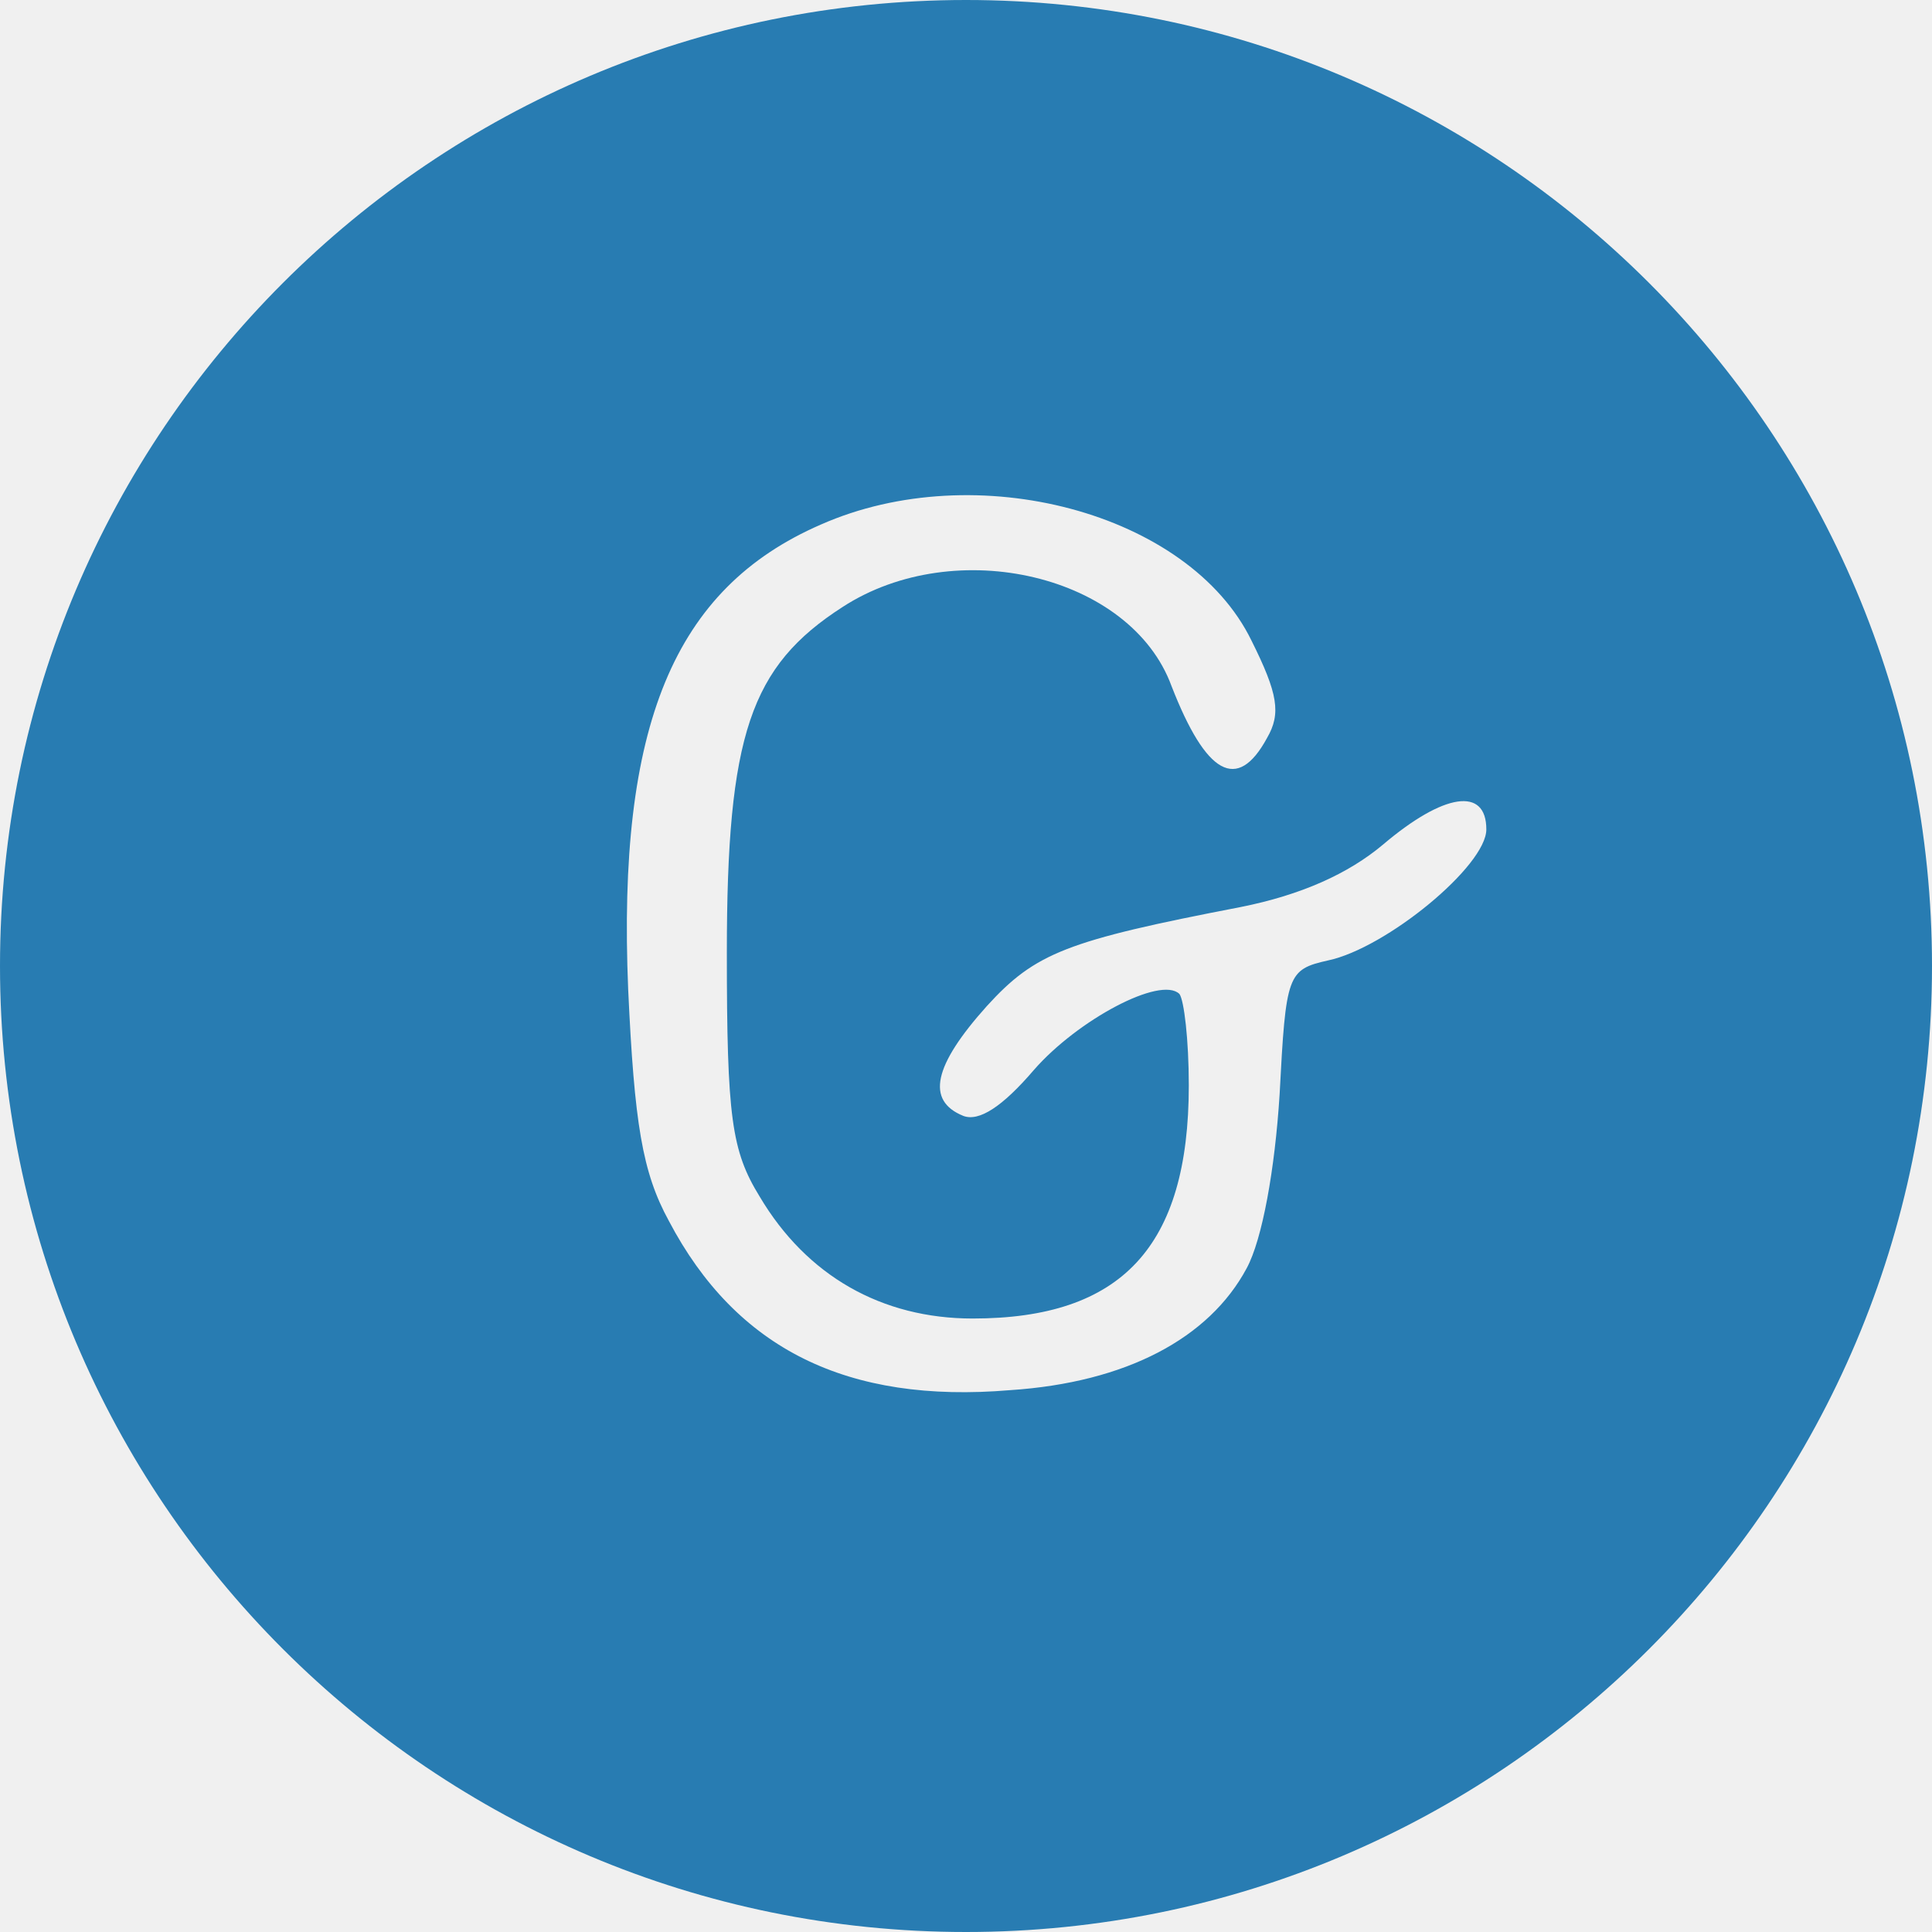
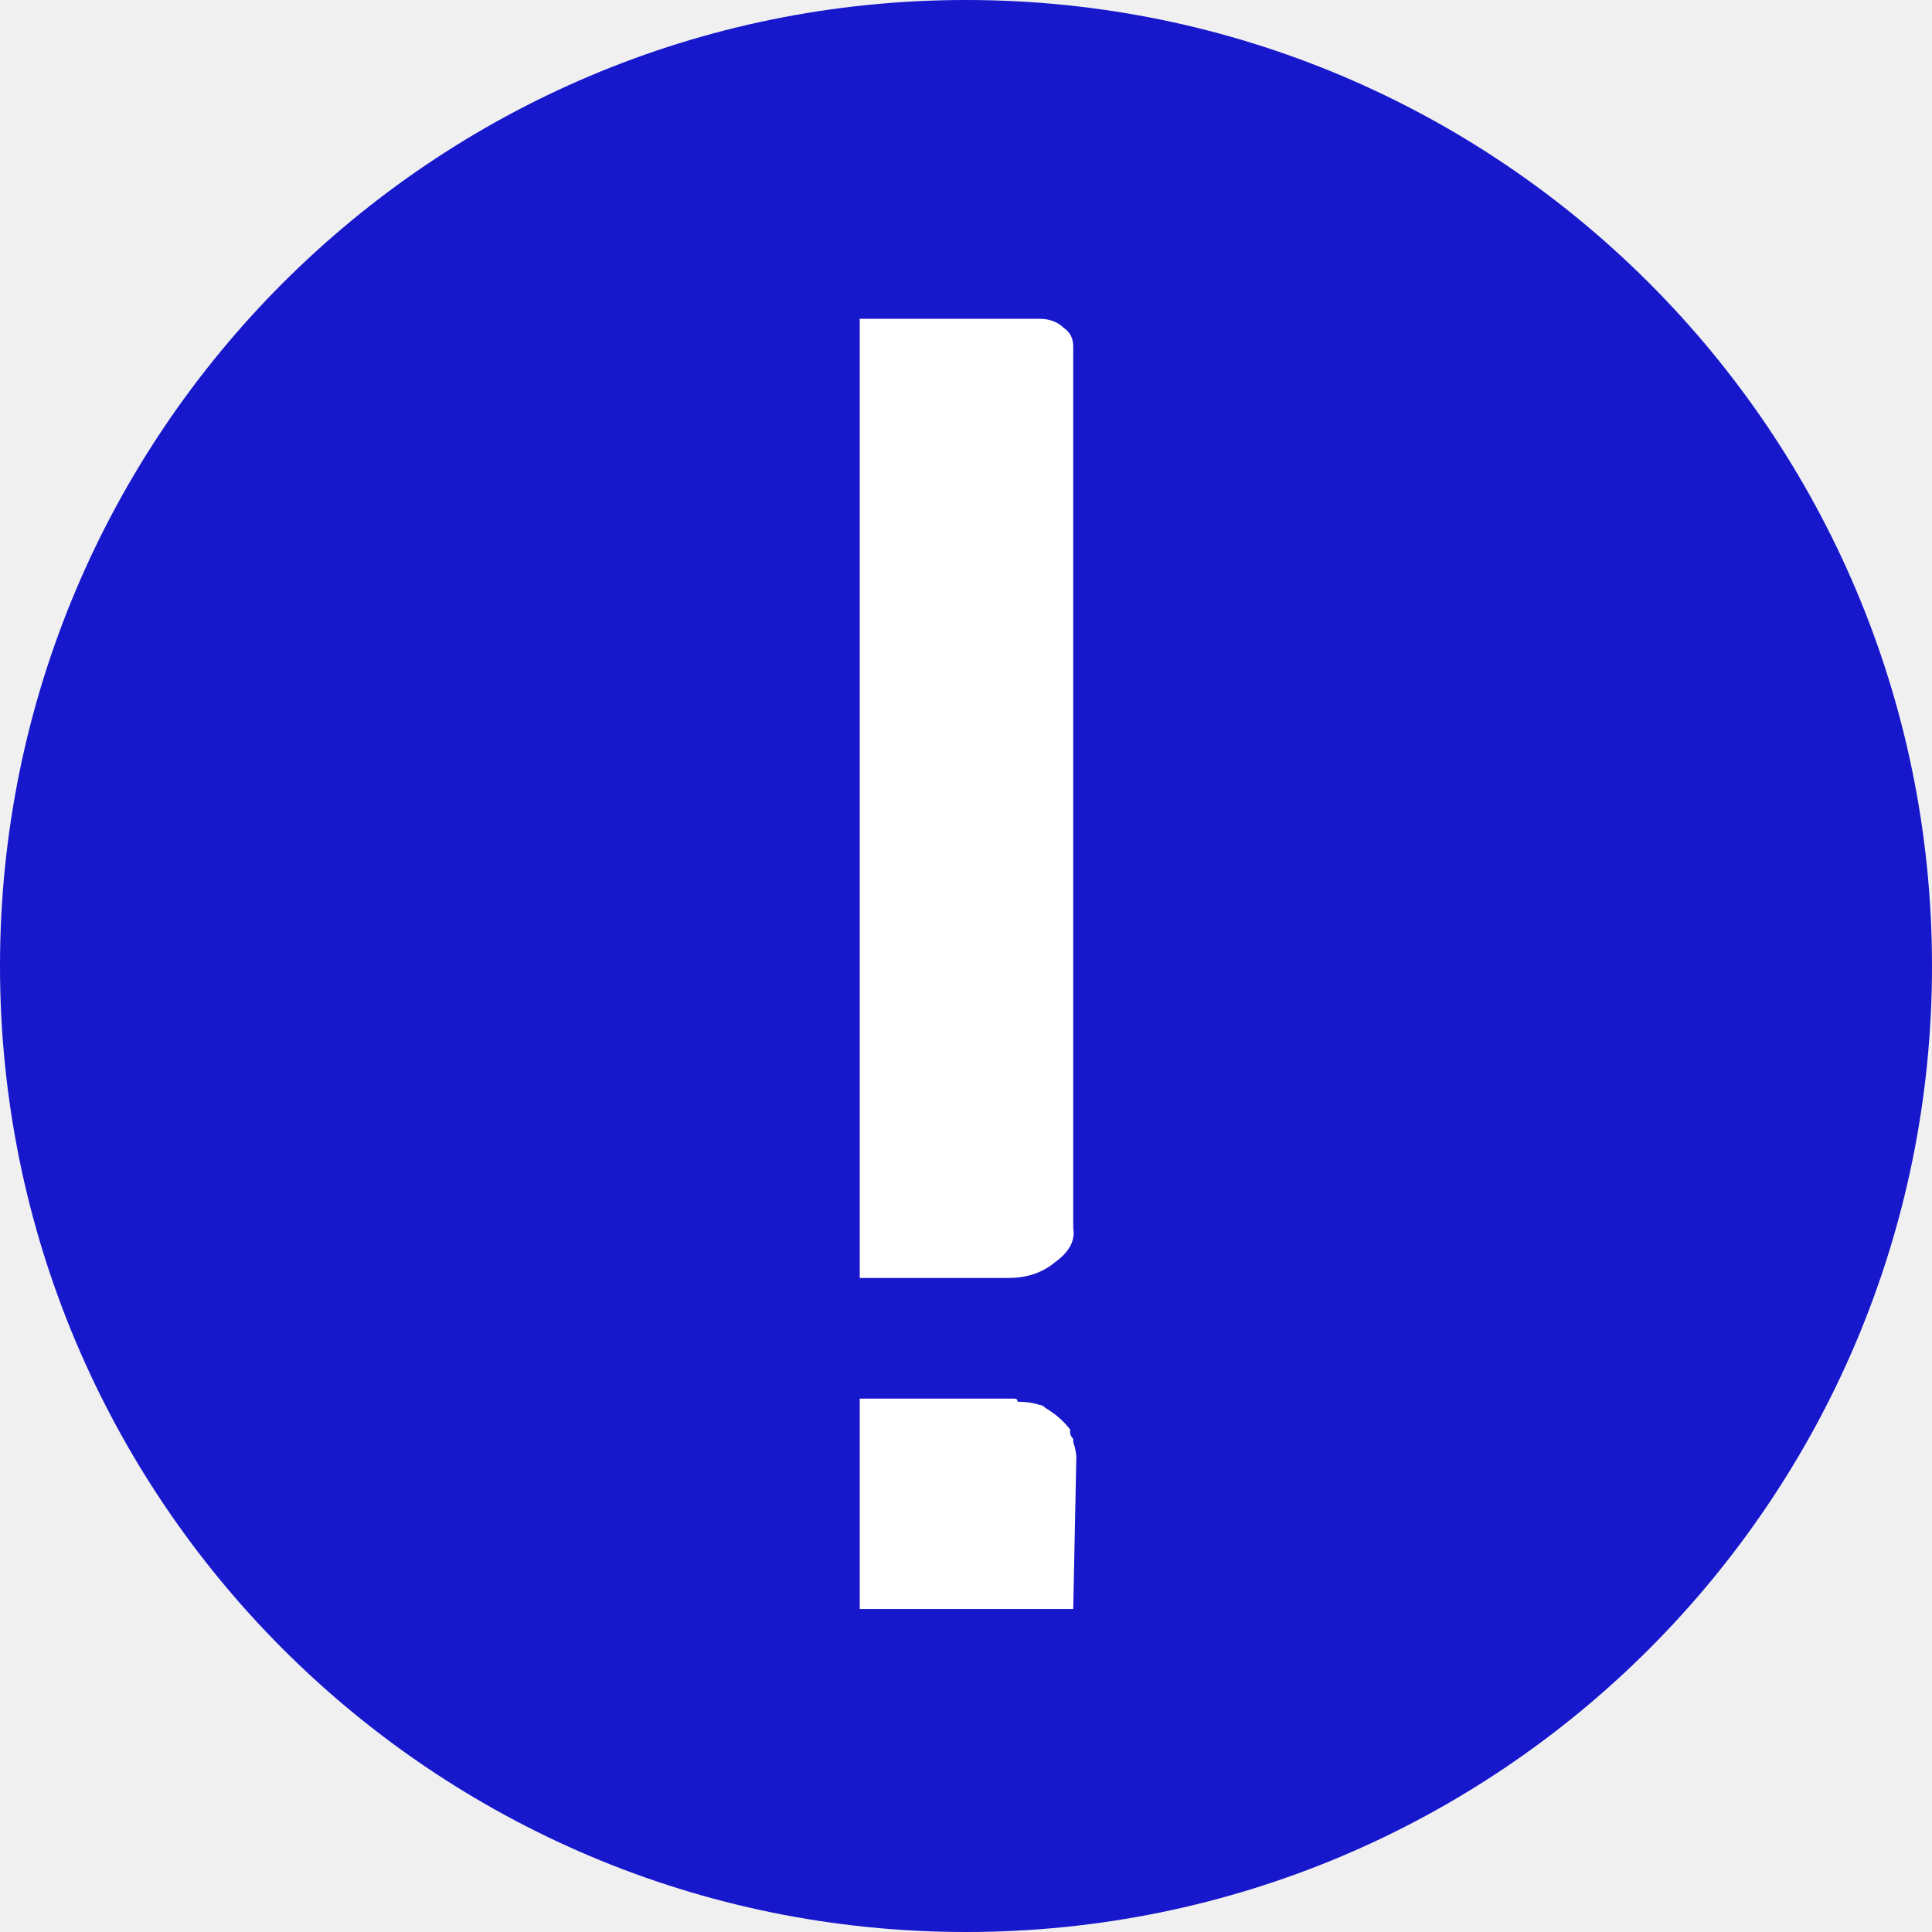
- <svg xmlns="http://www.w3.org/2000/svg" width="28" height="28" viewBox="0 0 28 28" fill="none">
-   <path fill-rule="evenodd" clip-rule="evenodd" d="M14 0C21.732 0 28 6.268 28 14C28 21.732 21.732 28 14 28C6.268 28 0 21.732 0 14C0 6.268 6.268 0 14 0ZM9.104 14.339C8.945 10.518 9.762 8.531 11.895 7.603C14.142 6.609 17.229 7.426 18.136 9.281C18.522 10.054 18.568 10.342 18.363 10.695C17.932 11.49 17.478 11.225 16.979 9.944C16.389 8.332 13.847 7.736 12.213 8.796C10.874 9.657 10.534 10.651 10.534 13.809C10.534 16.194 10.602 16.68 11.01 17.342C11.691 18.491 12.78 19.109 14.097 19.109C16.253 19.109 17.229 18.071 17.229 15.73C17.229 15.068 17.16 14.493 17.093 14.405C16.82 14.14 15.617 14.78 14.982 15.509C14.528 16.039 14.188 16.26 13.96 16.172C13.416 15.951 13.529 15.443 14.301 14.582C15.005 13.809 15.458 13.632 17.978 13.146C18.863 12.97 19.544 12.66 20.043 12.241C20.928 11.49 21.541 11.402 21.541 12.02C21.541 12.55 20.088 13.742 19.248 13.919C18.658 14.052 18.636 14.118 18.545 15.862C18.477 16.945 18.295 17.96 18.068 18.38C17.524 19.396 16.321 20.036 14.641 20.147C12.281 20.346 10.67 19.55 9.694 17.695C9.308 16.989 9.194 16.282 9.104 14.339Z" fill="#287CB2" />
+ <svg xmlns="http://www.w3.org/2000/svg" width="28" height="28" viewBox="0 0 400 400" fill="none">
+   <path d="M400 200C400 310.457 310.457 400 200 400C89.543 400 0 310.457 0 200C0 89.543 89.543 0 200 0C310.457 0 400 89.543 400 200Z" fill="#1717CC" />
+   <path fill-rule="evenodd" clip-rule="evenodd" d="M222.202 254.338V71.765C222.202 70.057 221.561 68.776 220.28 67.922C218.999 66.641 217.29 66 215.155 66H178V264.588H208.749C212.593 264.588 215.796 263.52 218.358 261.385C221.348 259.25 222.629 256.9 222.202 254.338ZM222.202 333.133L222.842 301.744C222.842 300.89 222.629 299.822 222.202 298.541V297.899C221.775 297.472 221.561 297.046 221.561 296.619V295.977C220.28 294.269 218.572 292.775 216.436 291.493C216.009 291.066 215.582 290.852 215.155 290.852C213.874 290.425 212.379 290.212 210.671 290.212C210.671 289.785 210.457 289.571 210.03 289.571H178V333.133H222.202Z" fill="white" />
</svg>
